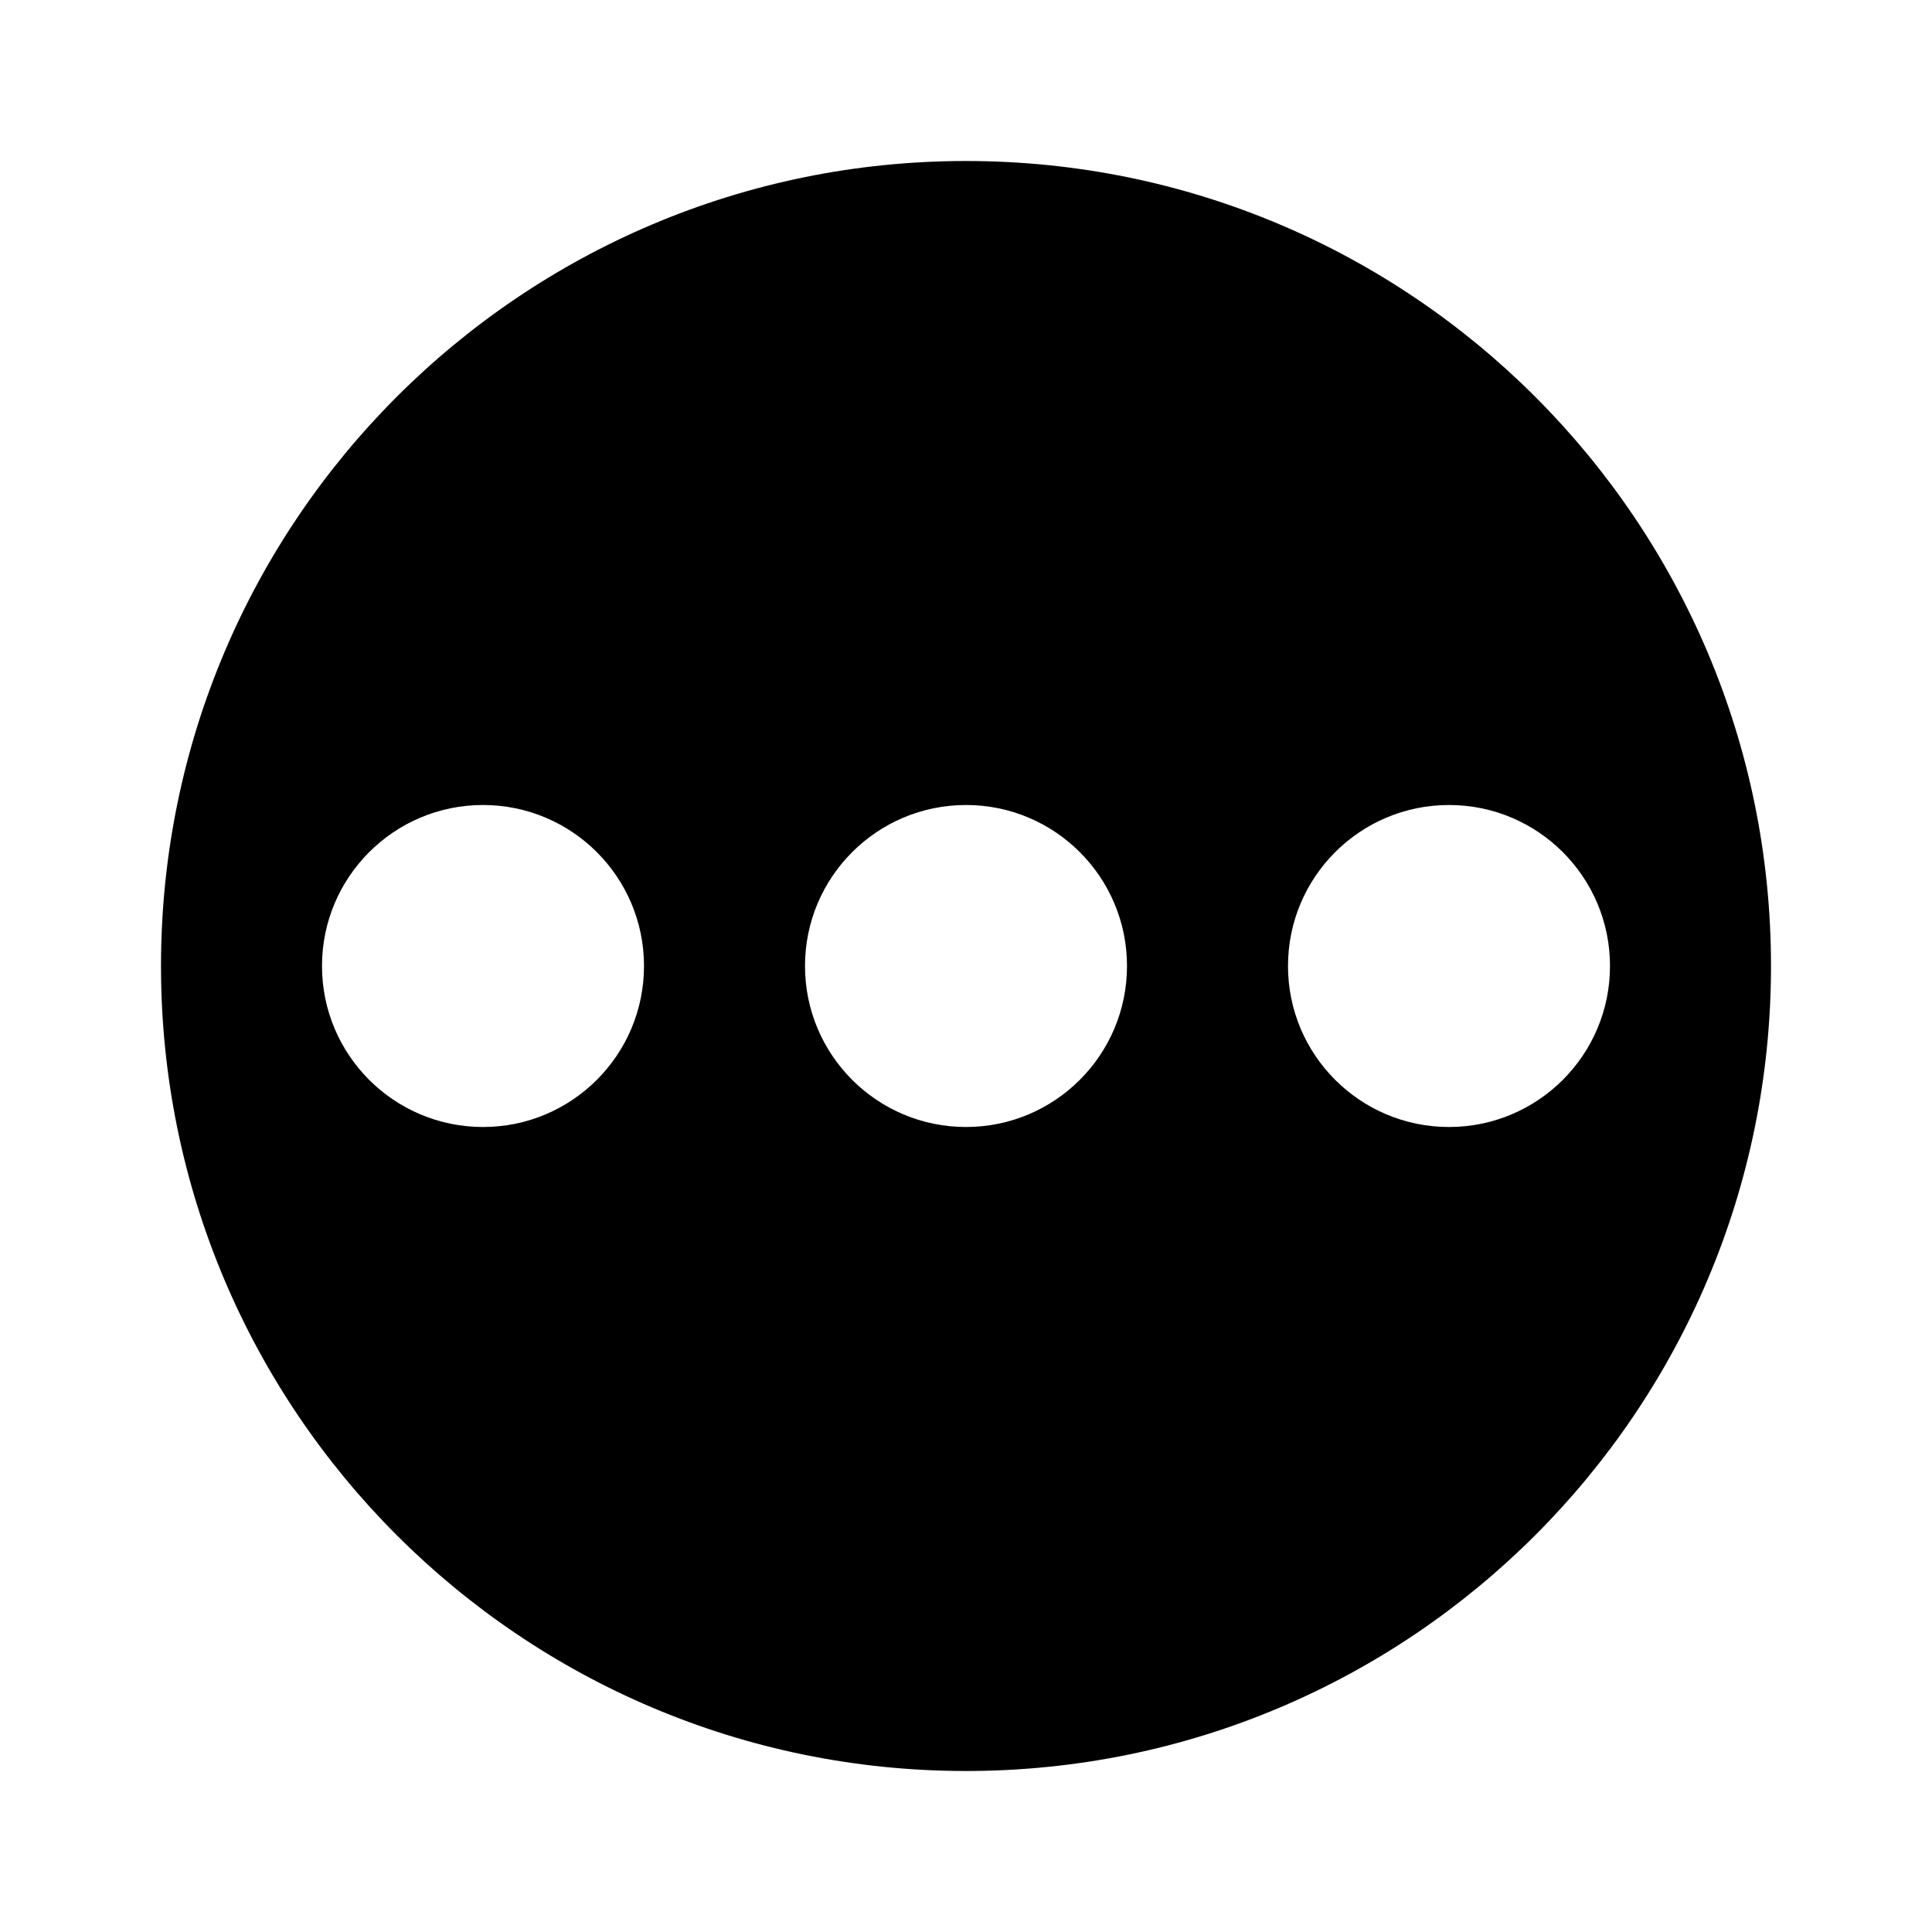
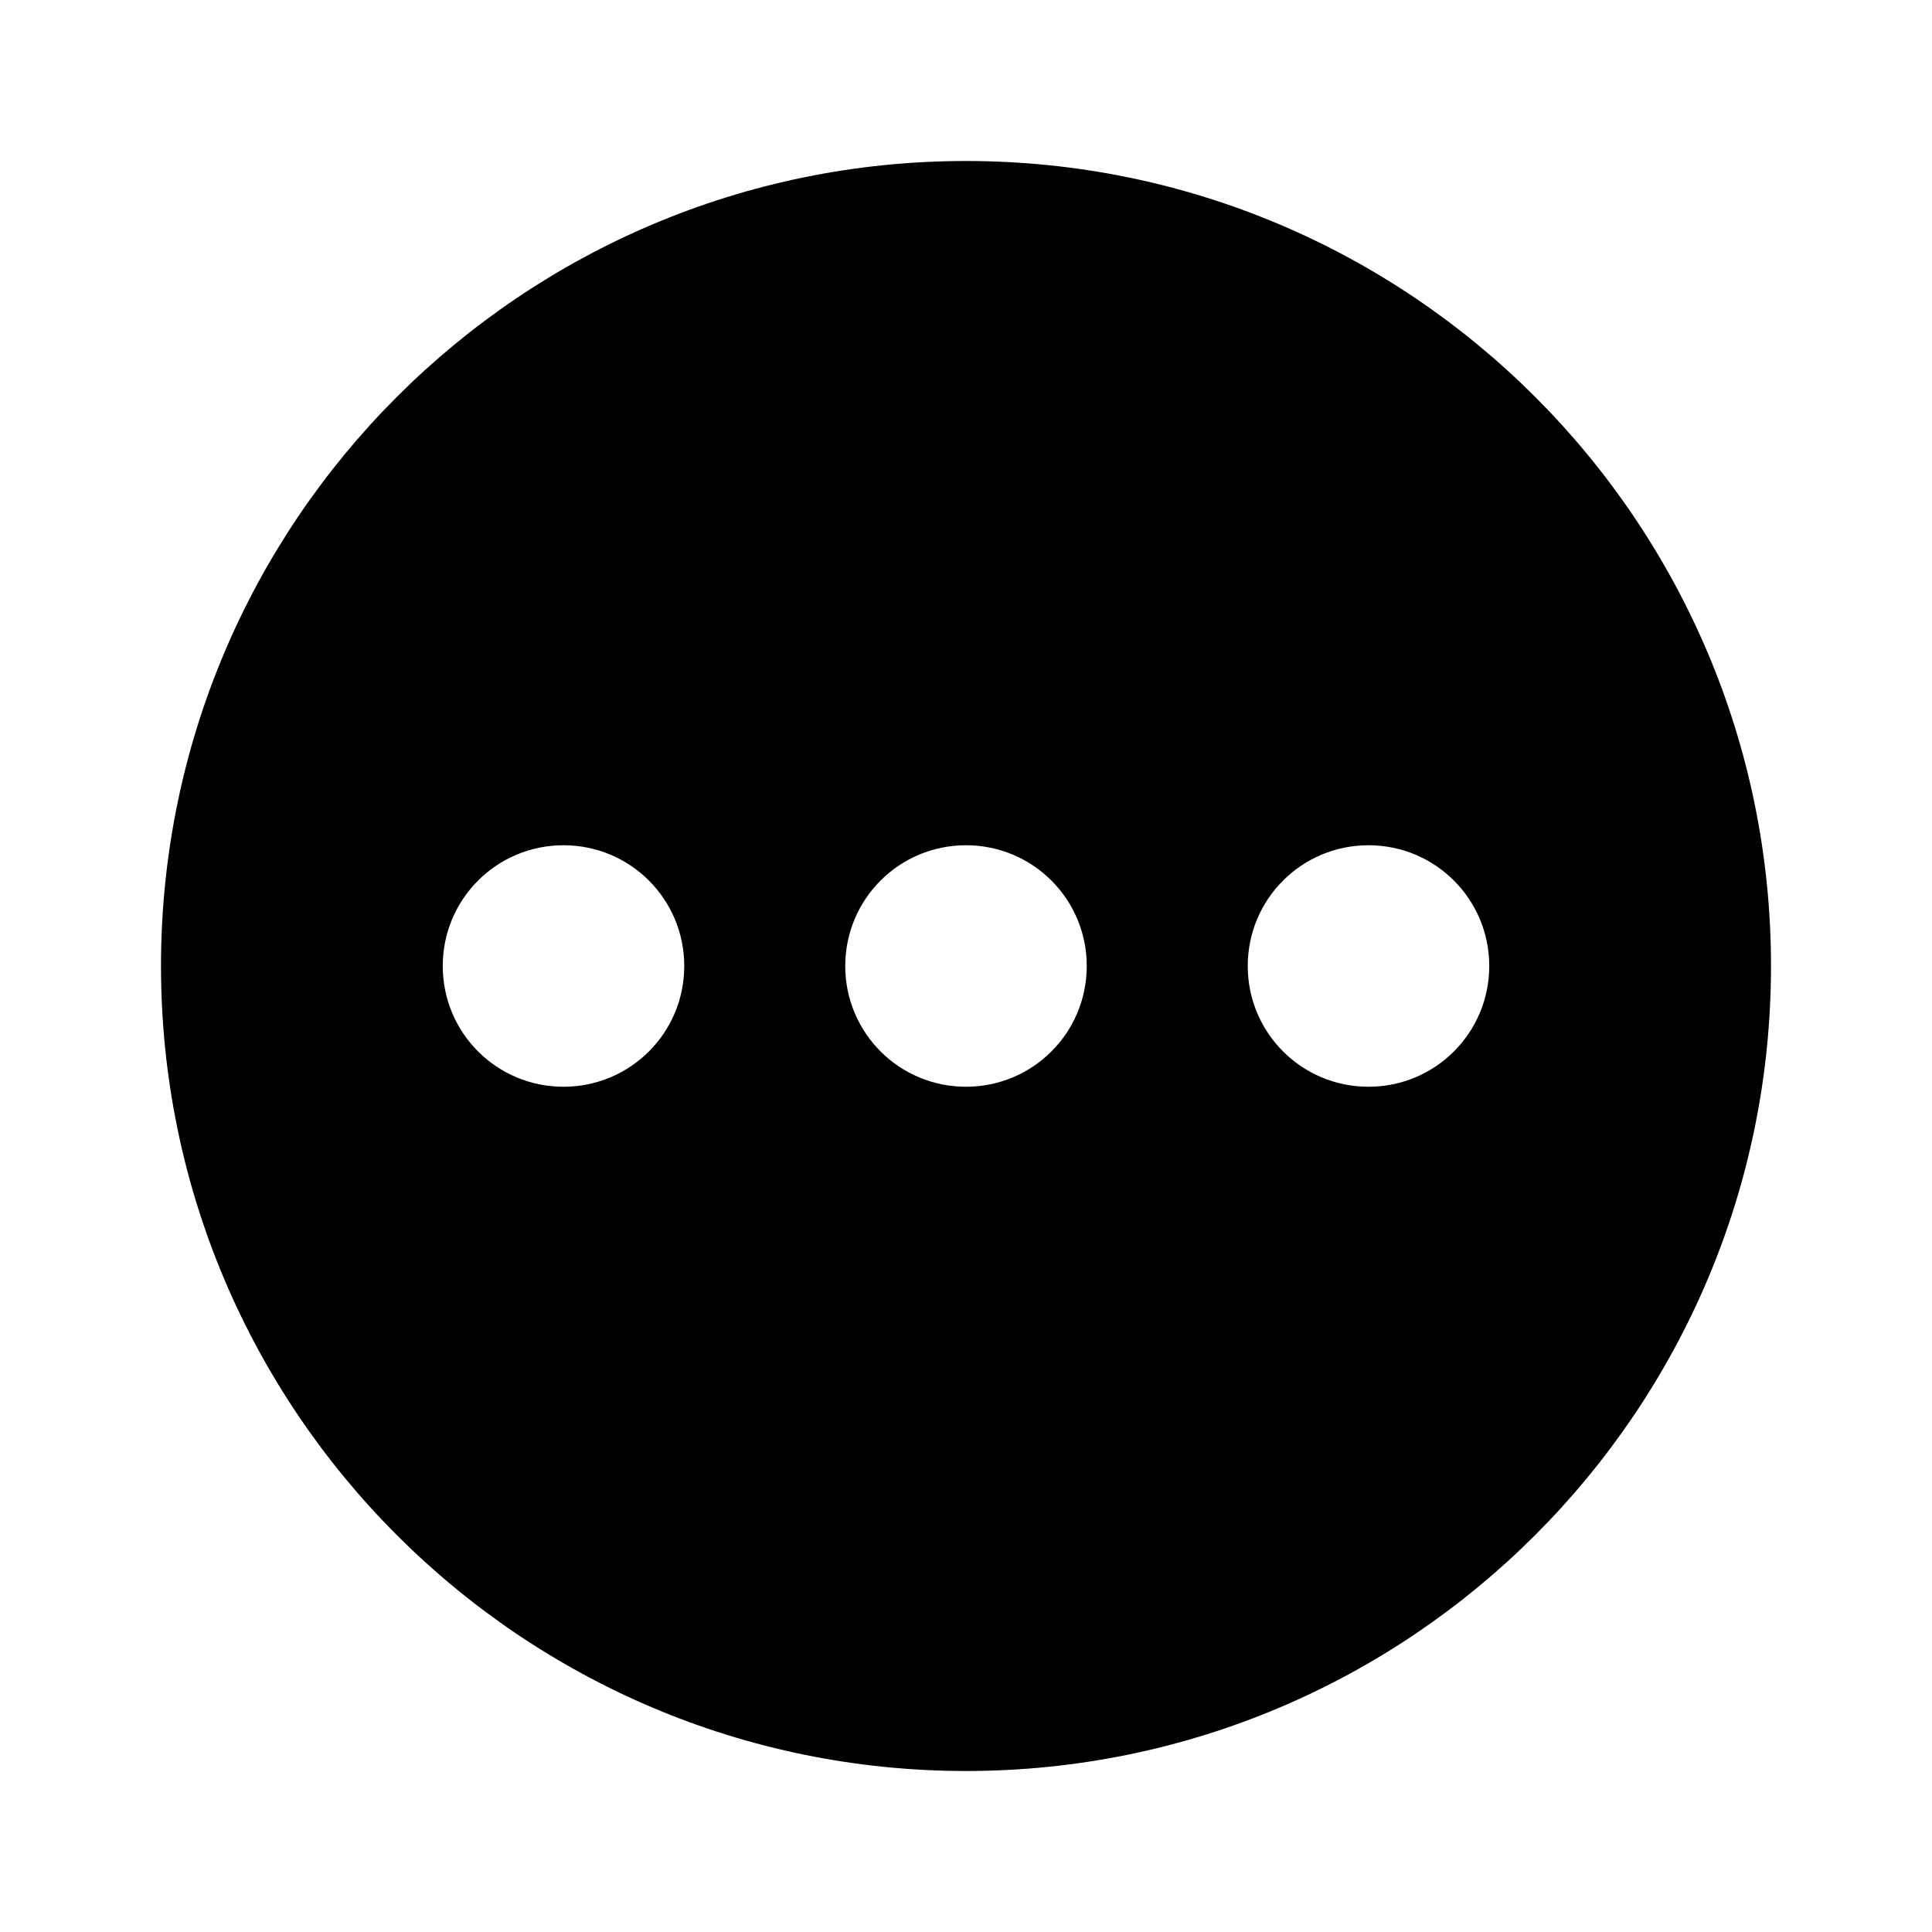
<svg xmlns="http://www.w3.org/2000/svg" width="24" height="24">
-   <path fill-rule="evenodd" d="M12 22c5.523 0 10-4.477 10-10S17.523 2 12 2 2 6.477 2 12s4.477 10 10 10ZM6 10a2 2 0 1 1 0 4 2 2 0 0 1 0-4Zm8 2a2 2 0 1 0-4 0 2 2 0 0 0 4 0Zm4-2a2 2 0 1 1 0 4 2 2 0 0 1 0-4Z" clip-rule="evenodd" />
+   <path d="M12 2C6.48 2 2 6.48 2 12s4.48 10 10 10 10-4.48 10-10S17.52 2 12 2ZM7 13.5c-.83 0-1.5-.67-1.5-1.5s.67-1.5 1.5-1.5 1.5.67 1.5 1.5-.67 1.5-1.5 1.5Zm5 0c-.83 0-1.5-.67-1.5-1.5s.67-1.5 1.5-1.5 1.5.67 1.5 1.5-.67 1.5-1.5 1.5Zm5 0c-.83 0-1.5-.67-1.5-1.5s.67-1.5 1.5-1.5 1.5.67 1.5 1.5-.67 1.5-1.5 1.5Z" />
</svg>
